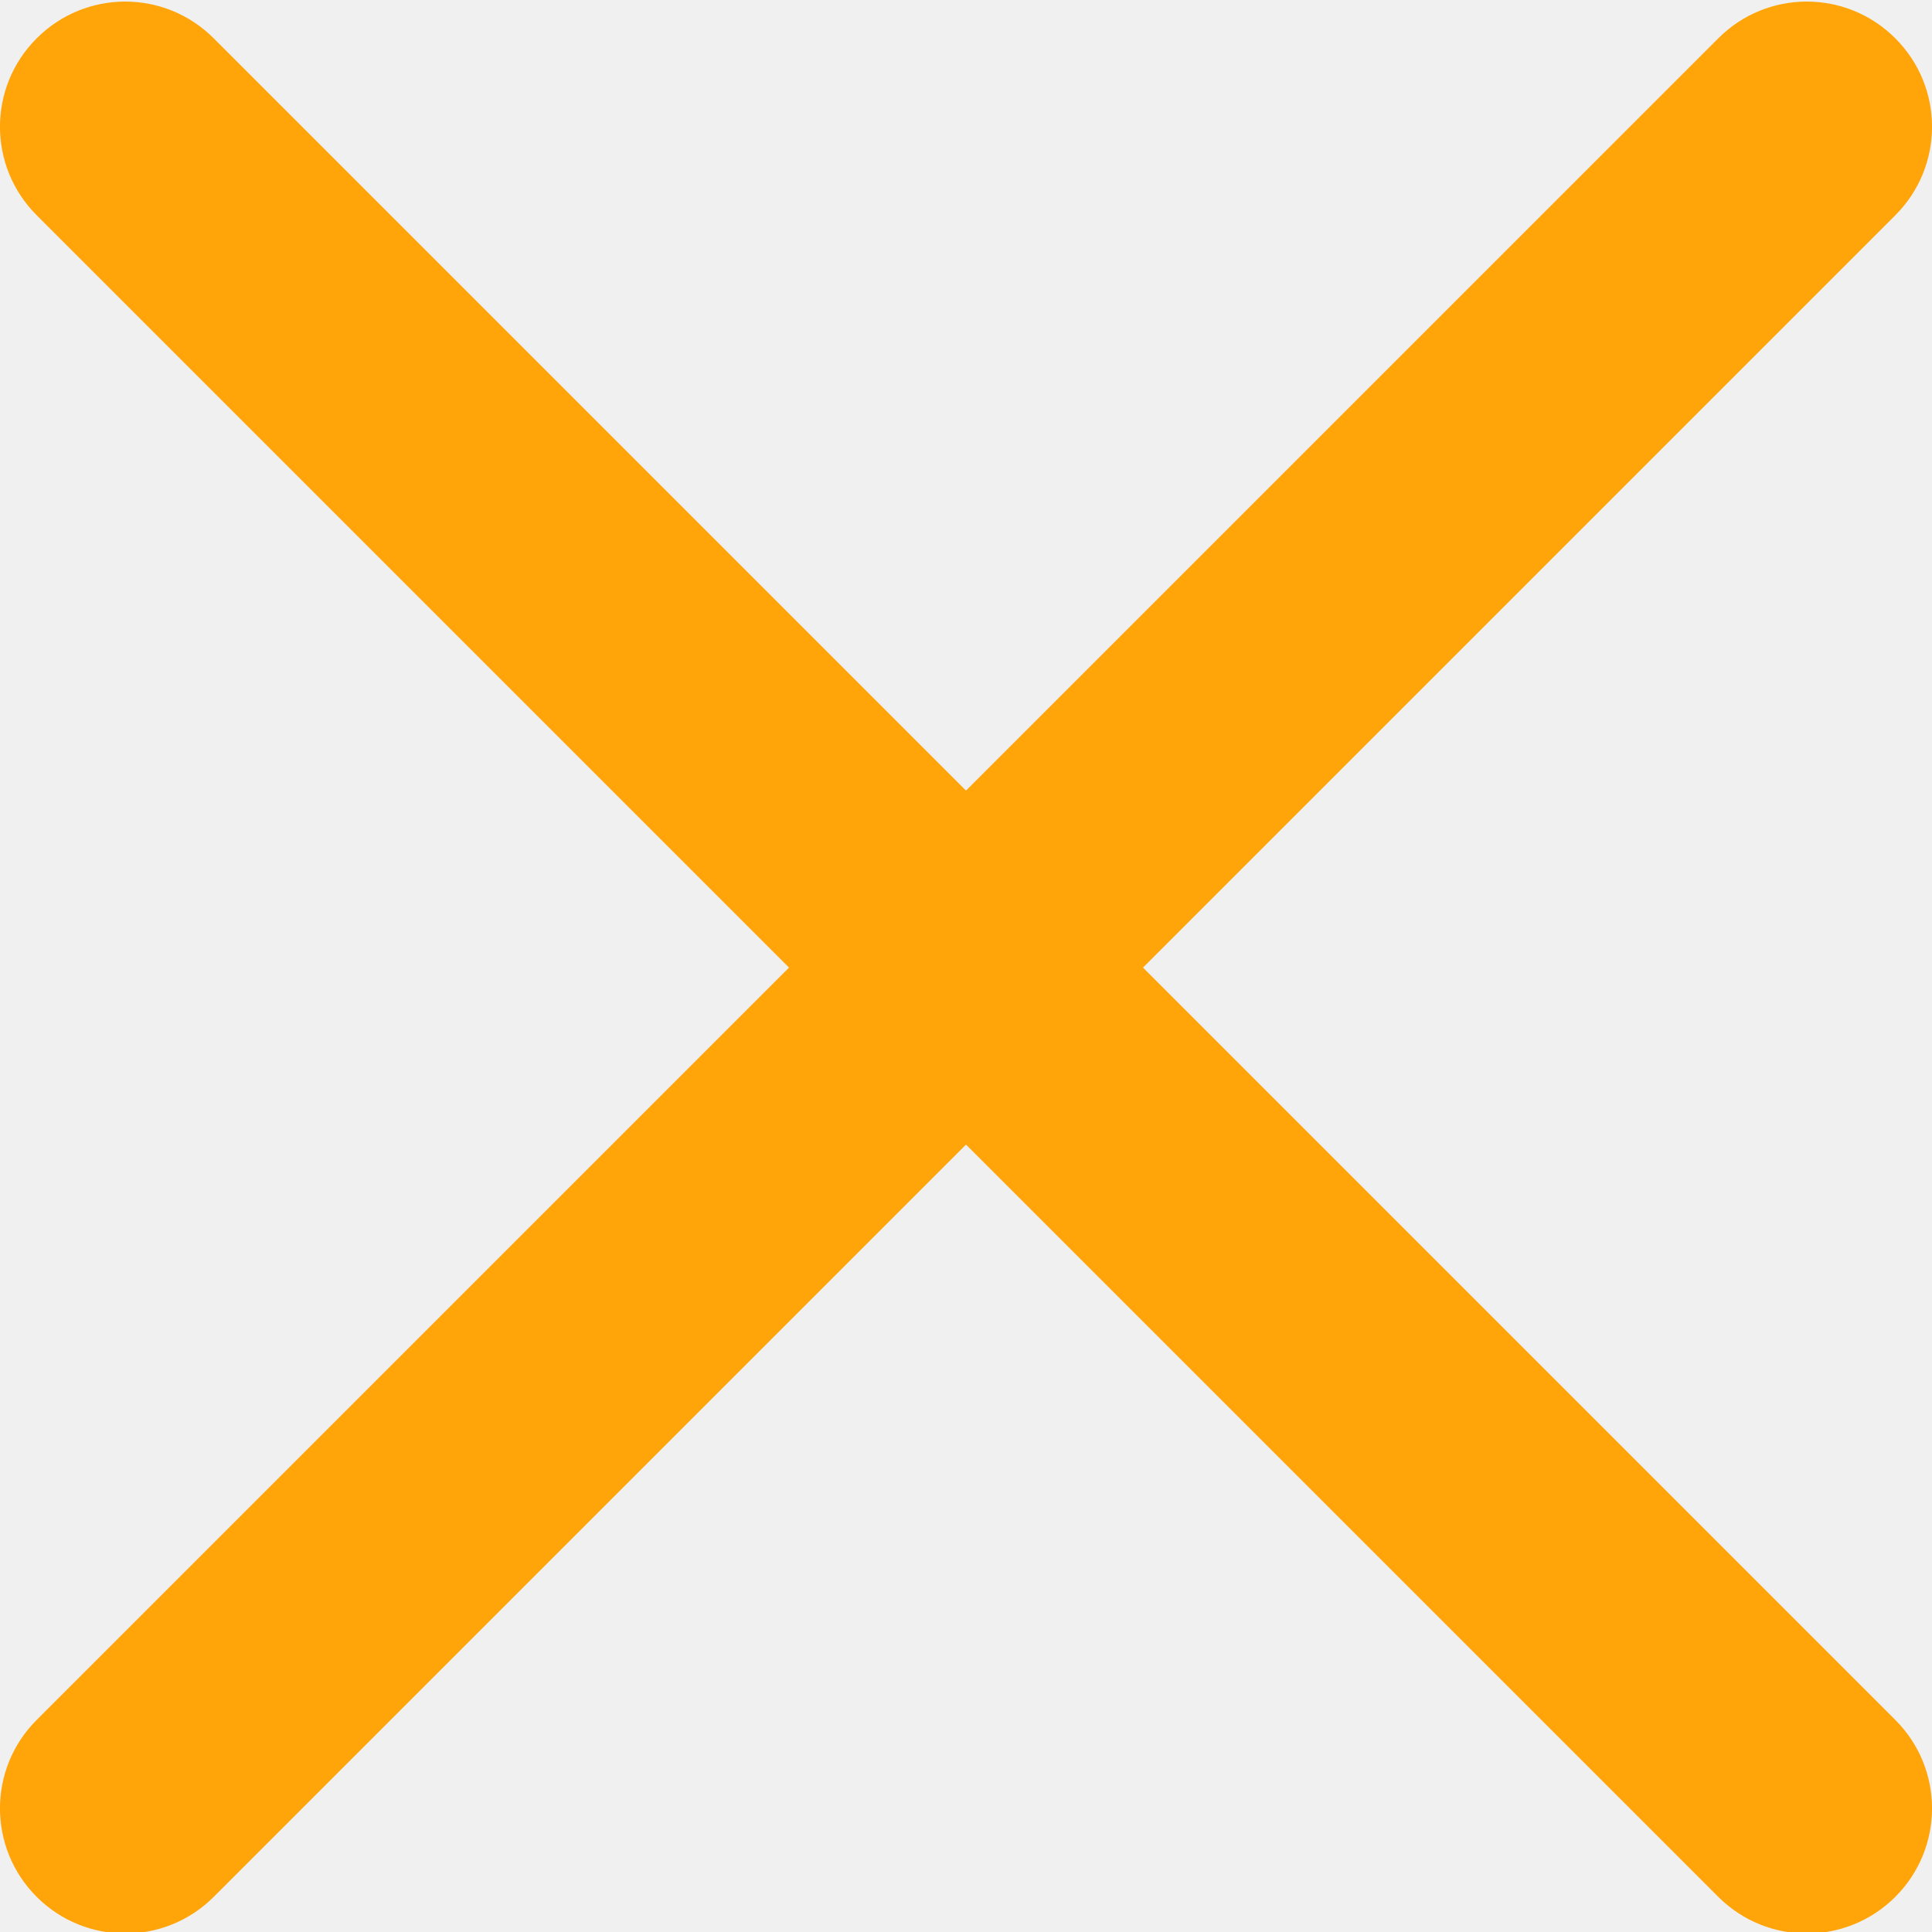
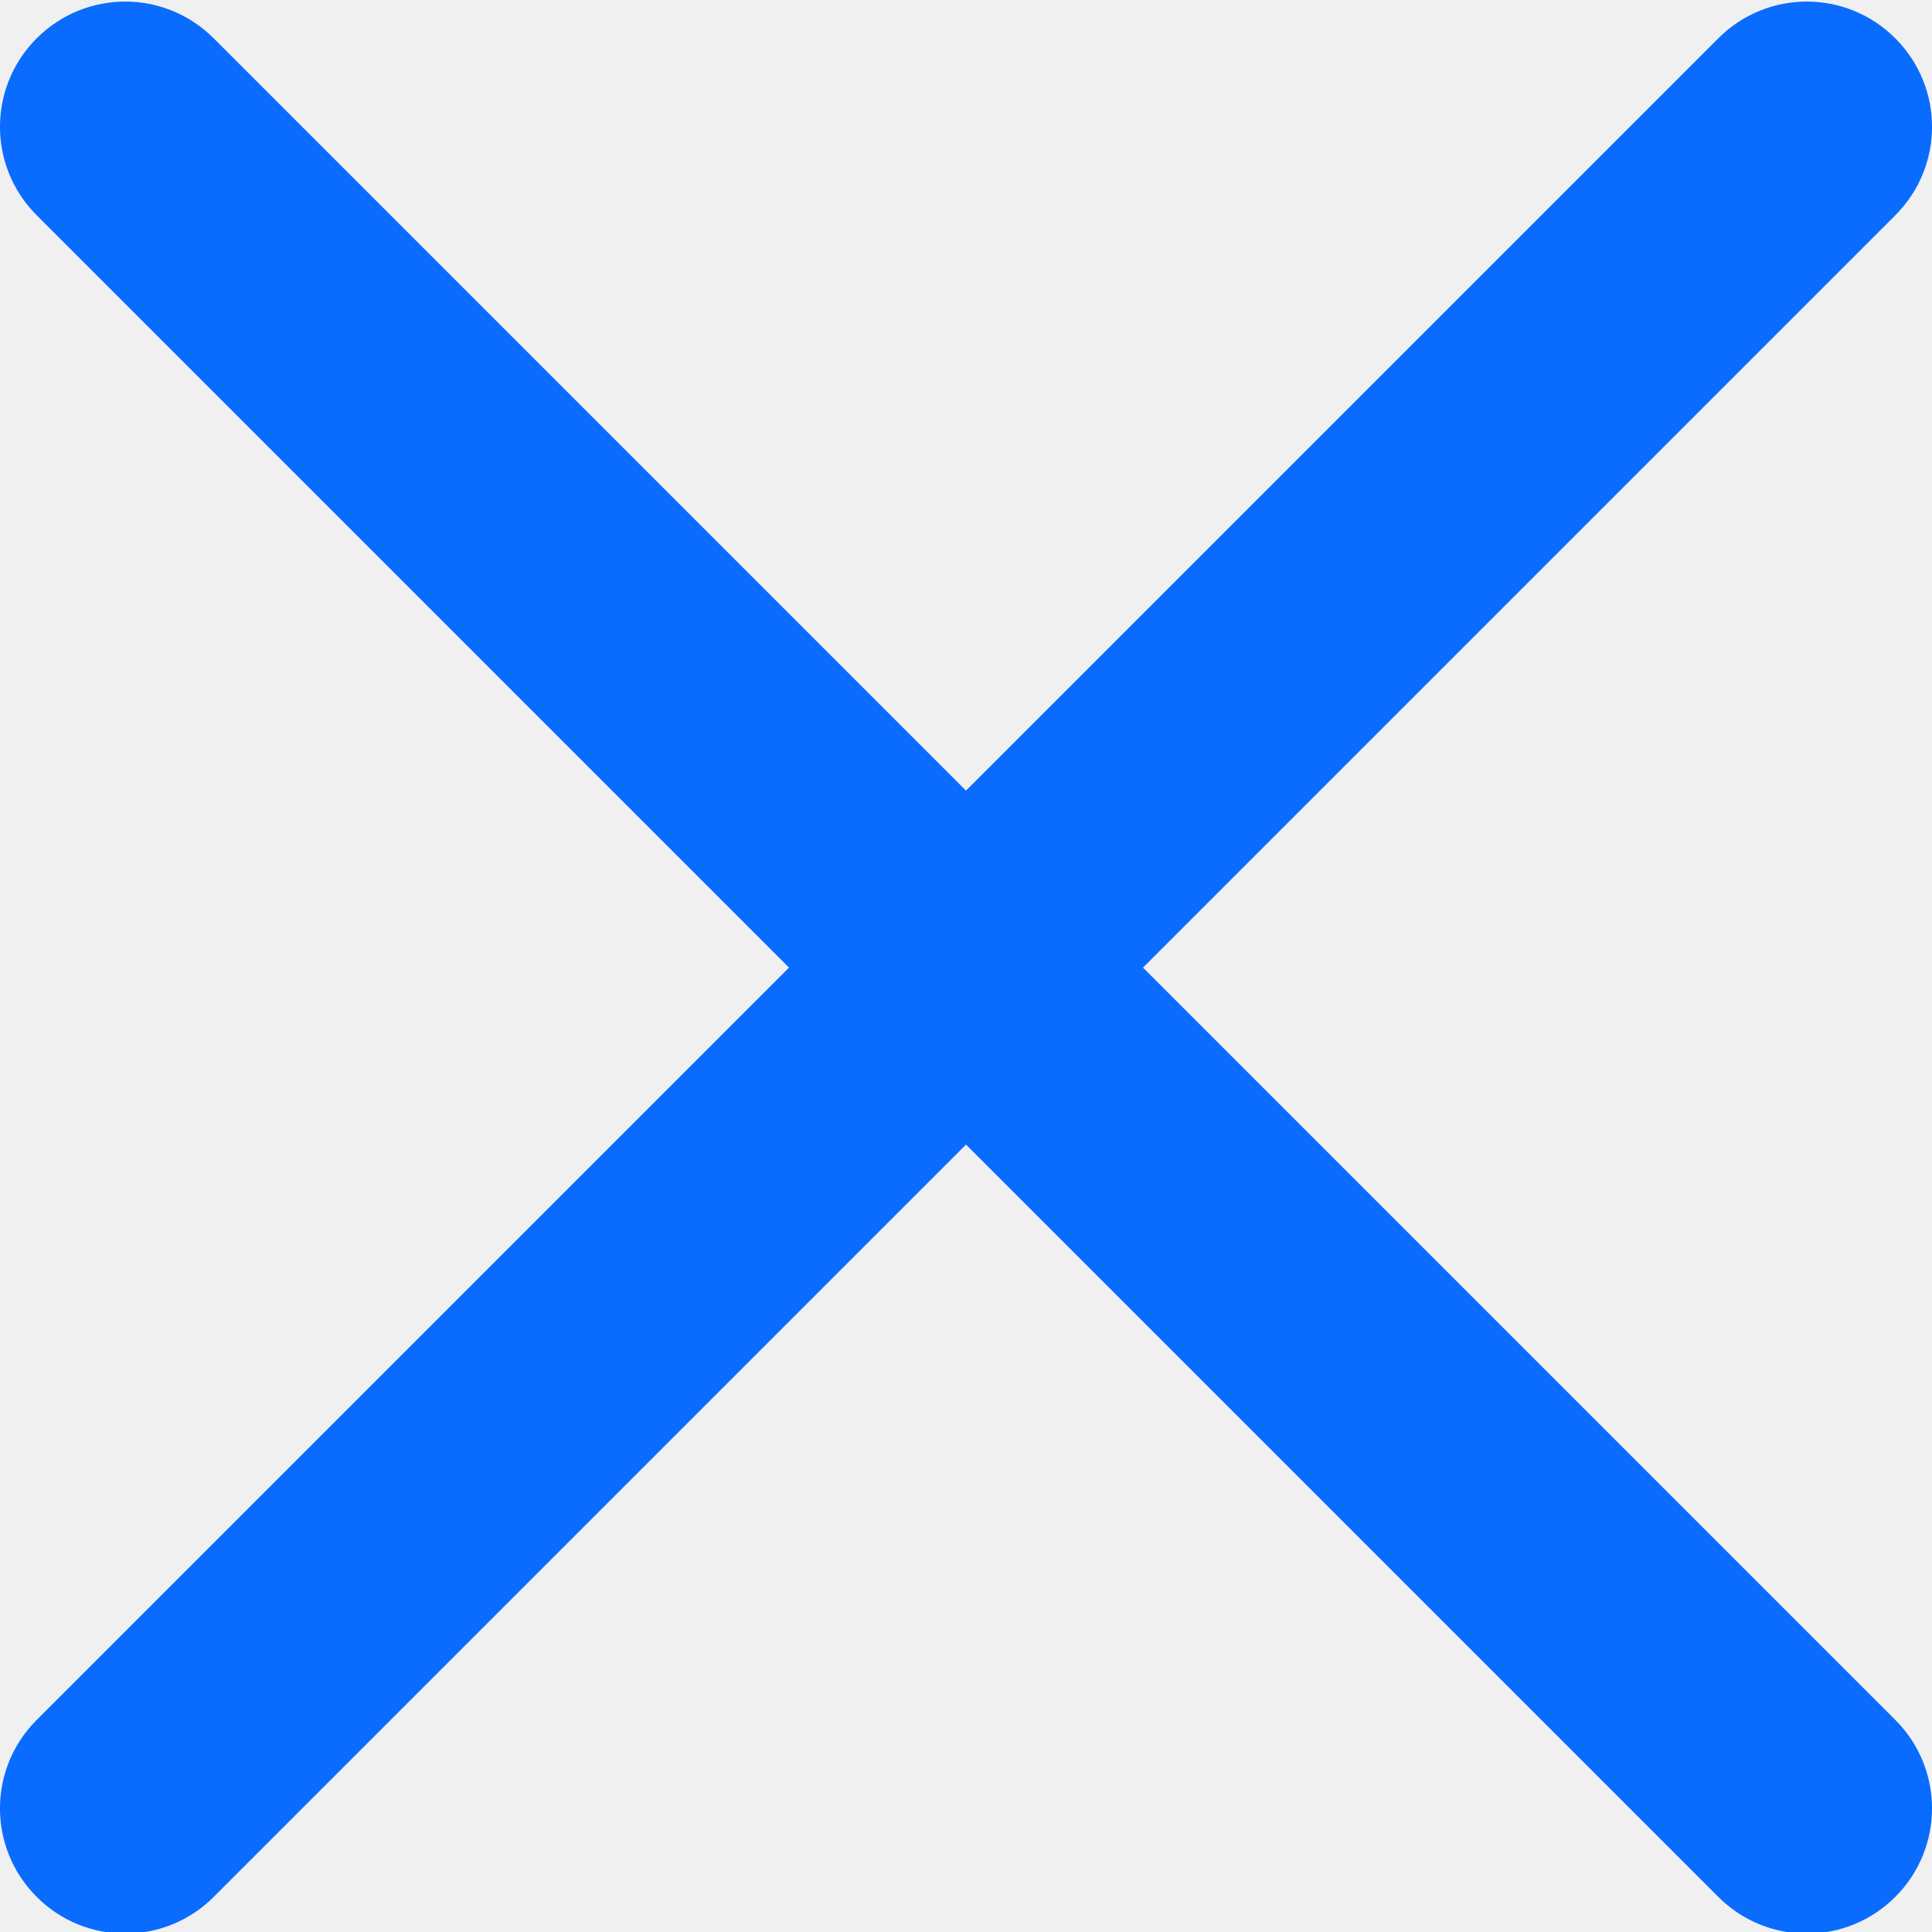
<svg xmlns="http://www.w3.org/2000/svg" width="23" height="23" viewBox="0 0 23 23" fill="none">
-   <g clip-path="url(#clip0_5_33)">
-     <path d="M13.607 11.519L22.563 2.563C23.146 1.98 23.146 1.038 22.563 0.456C21.98 -0.127 21.038 -0.127 20.456 0.456L11.5 9.412L2.544 0.456C1.961 -0.127 1.02 -0.127 0.437 0.456C-0.146 1.038 -0.146 1.98 0.437 2.563L9.393 11.519L0.437 20.475C-0.146 21.057 -0.146 21.999 0.437 22.582C0.727 22.872 1.109 23.018 1.491 23.018C1.872 23.018 2.254 22.872 2.544 22.582L11.5 13.626L20.456 22.582C20.747 22.872 21.128 23.018 21.509 23.018C21.891 23.018 22.272 22.872 22.563 22.582C23.146 21.999 23.146 21.057 22.563 20.475L13.607 11.519Z" fill="#FFA409" />
+   <g clip-path="url(#clip0_7_124)">
+     <path d="M13.607 11.519L22.563 2.563C23.146 1.98 23.146 1.039 22.563 0.456C21.98 -0.127 21.038 -0.127 20.456 0.456L11.5 9.412L2.544 0.456C1.961 -0.127 1.02 -0.127 0.437 0.456C-0.146 1.039 -0.146 1.98 0.437 2.563L9.393 11.519L0.437 20.475C-0.146 21.058 -0.146 21.999 0.437 22.582C0.727 22.873 1.109 23.019 1.491 23.019C1.872 23.019 2.254 22.873 2.544 22.582L11.5 13.626L20.456 22.582C20.747 22.873 21.128 23.019 21.509 23.019C21.891 23.019 22.272 22.873 22.563 22.582C23.146 21.999 23.146 21.058 22.563 20.475L13.607 11.519Z" fill="#096CFF" />
  </g>
  <defs>
-     <clipPath id="clip0_5_33">
+     <clipPath id="clip0_7_124">
      <rect width="23" height="23" fill="white" />
    </clipPath>
  </defs>
</svg>
